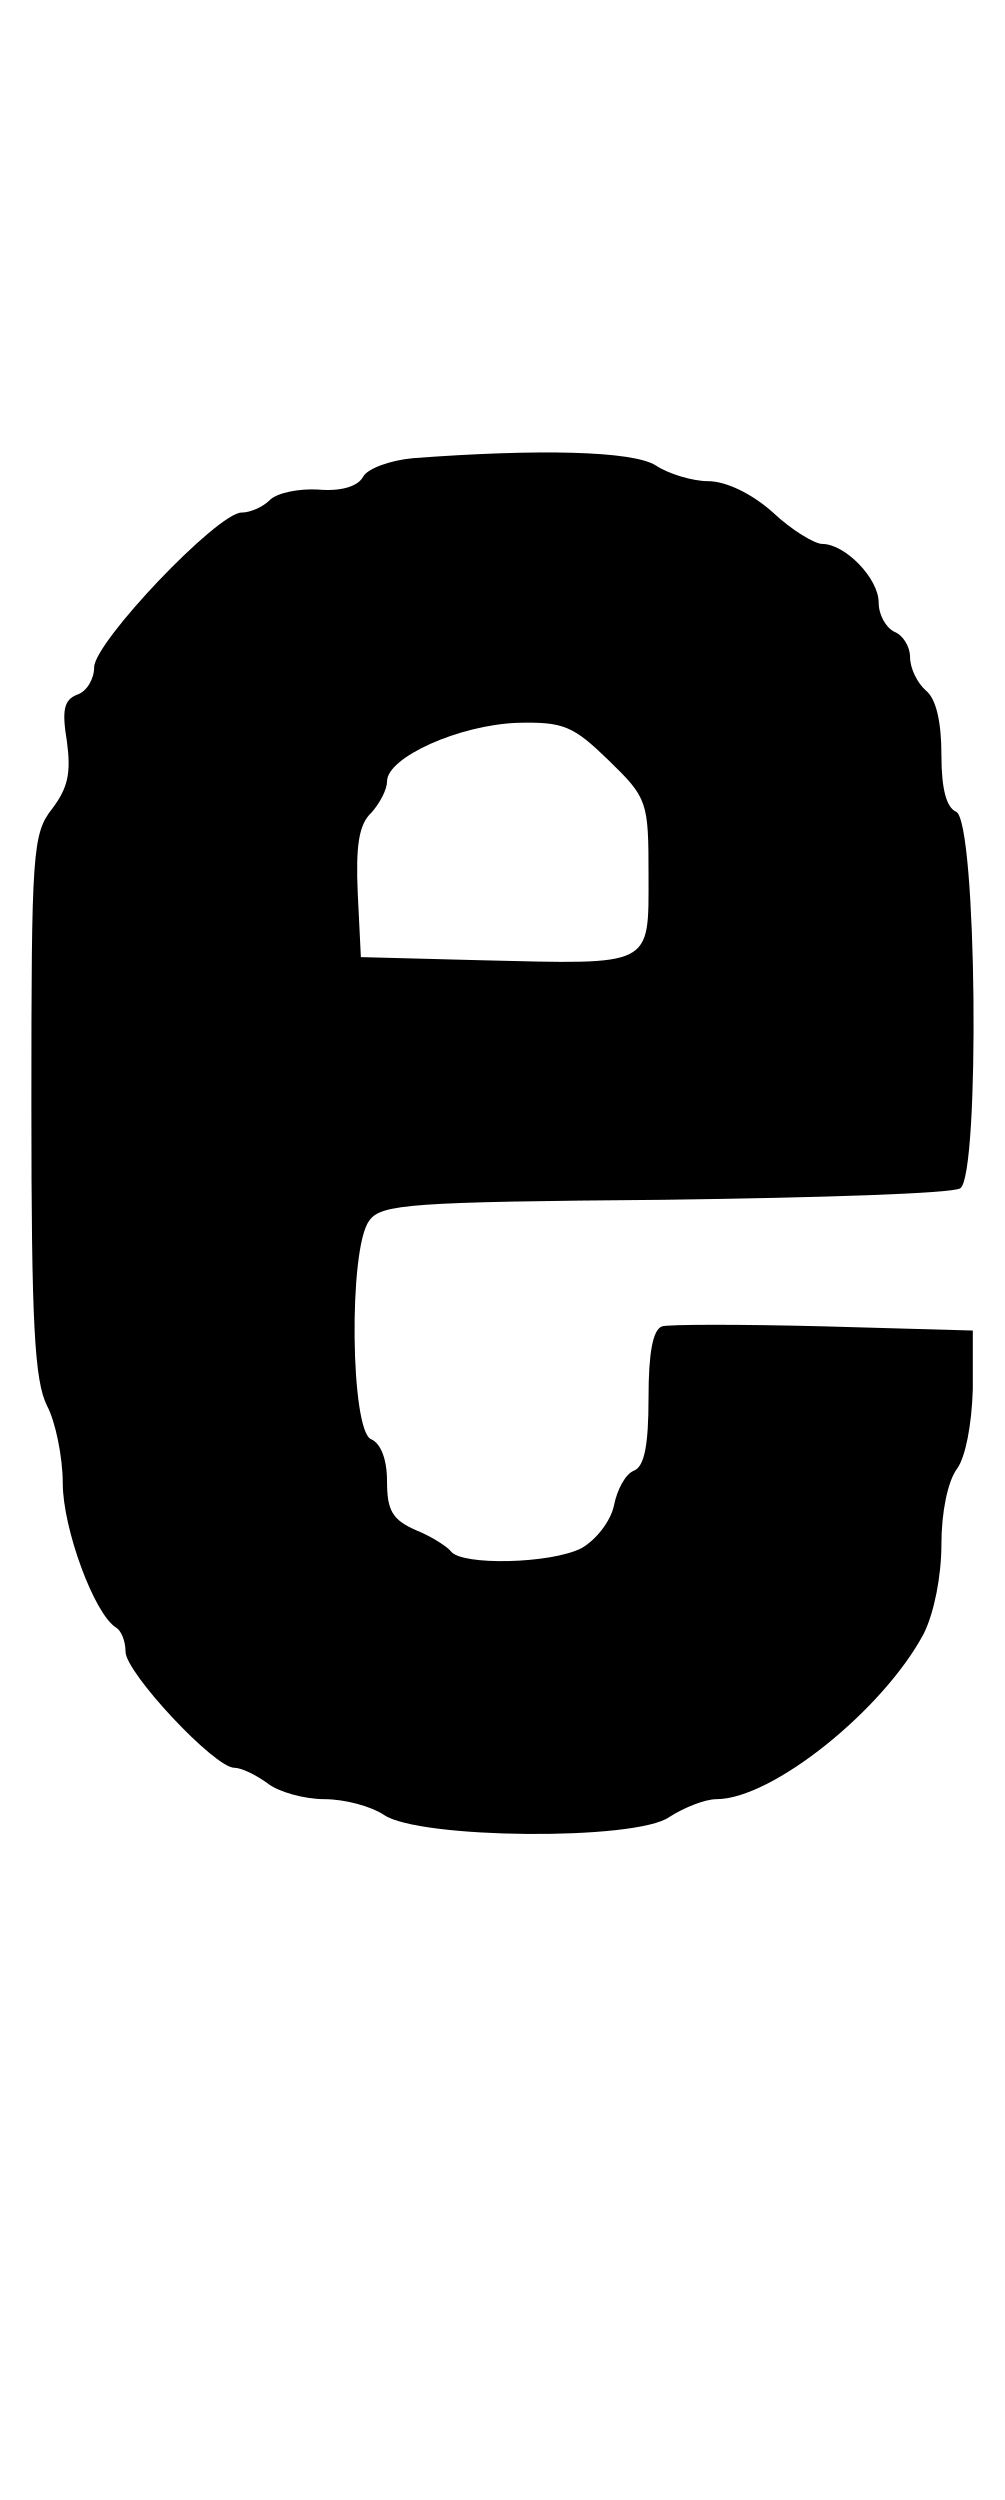
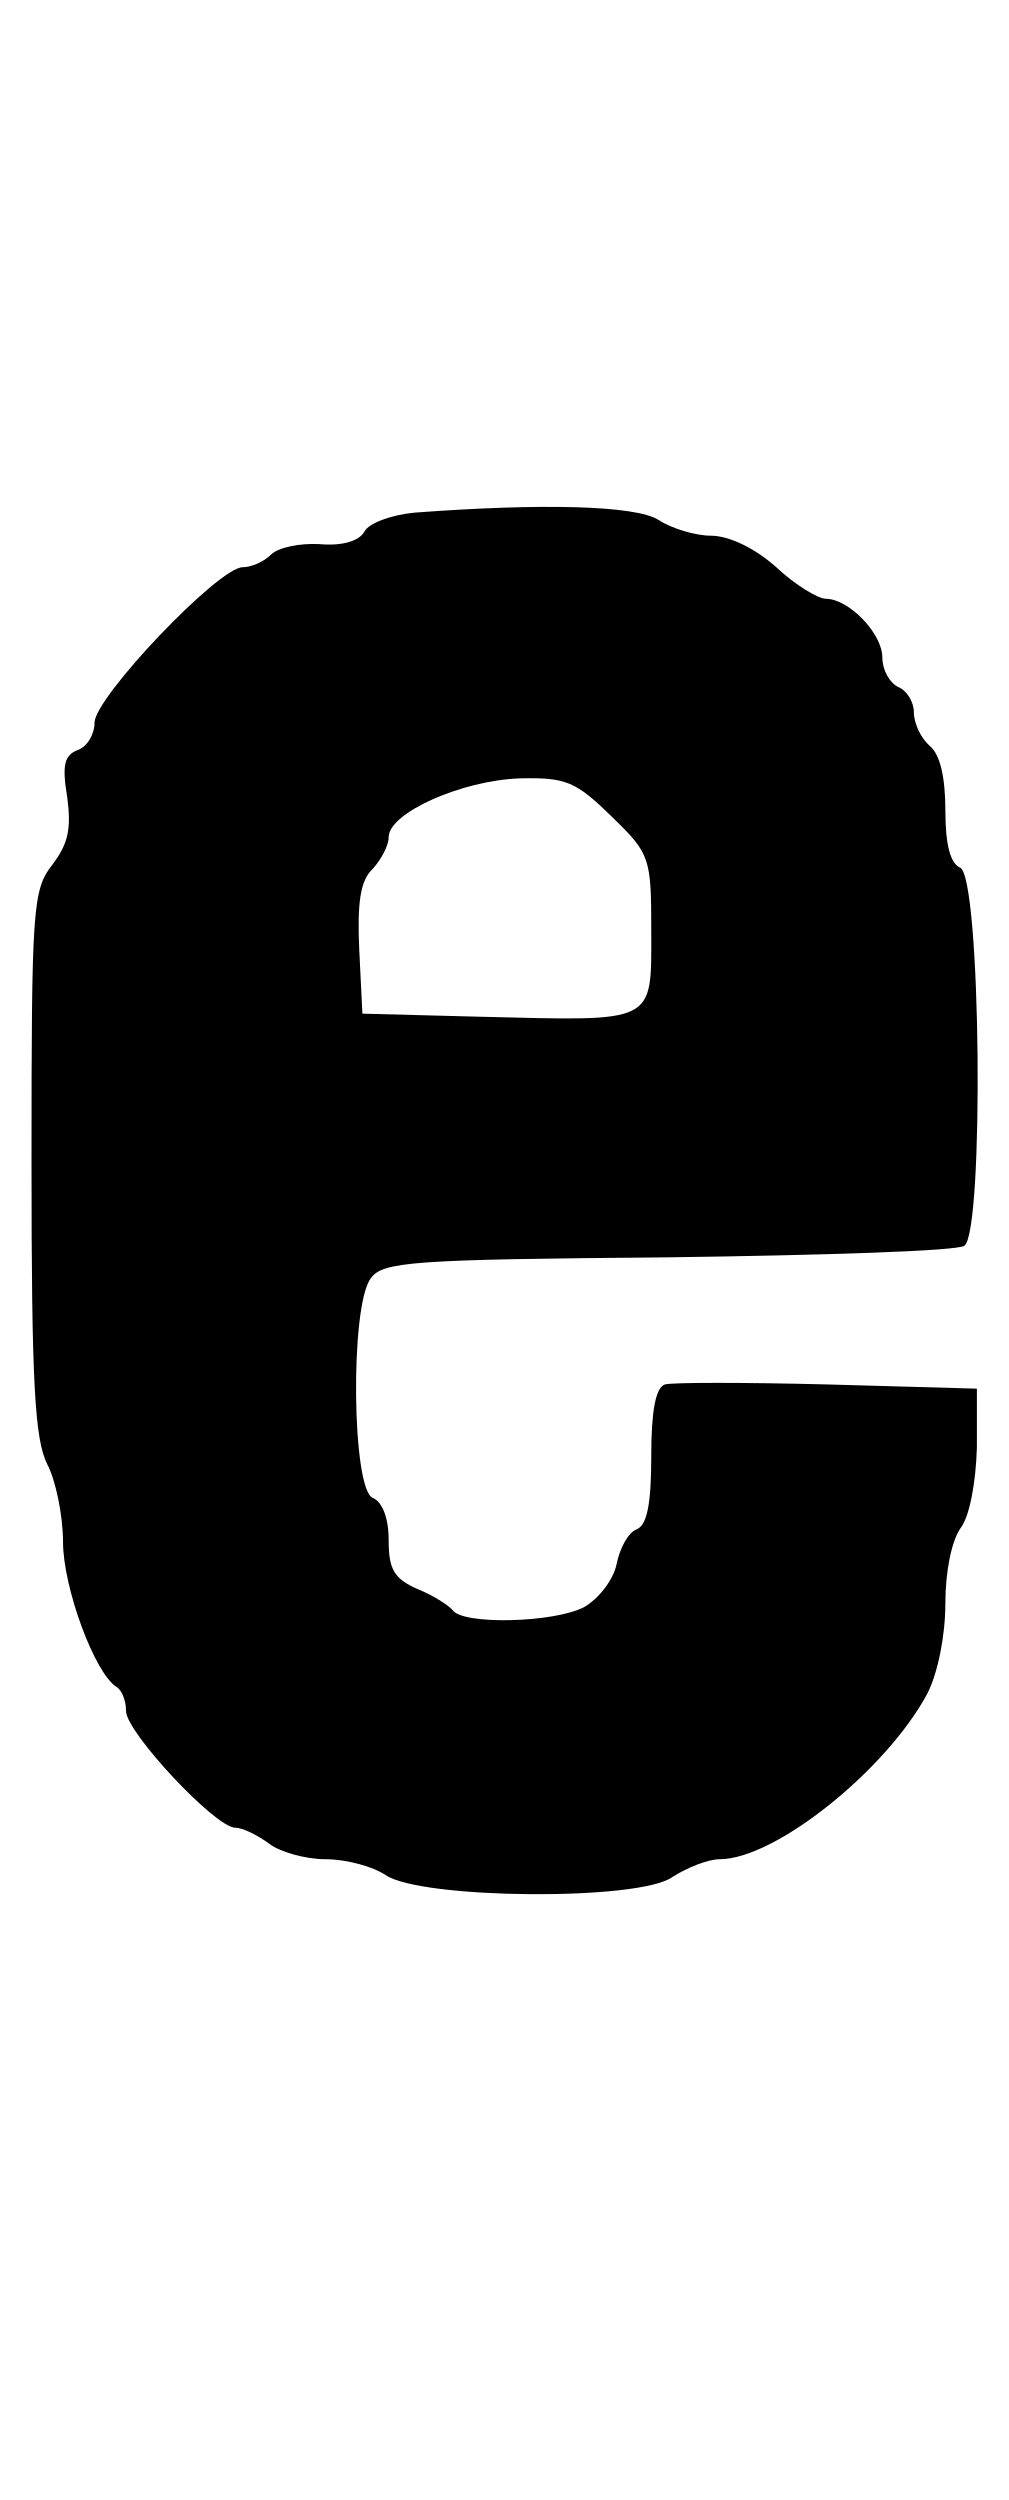
- <svg xmlns="http://www.w3.org/2000/svg" version="1.0" width="96pt" height="239pt" viewBox="0 0 96 239" preserveAspectRatio="xMidYMid meet">
-   <g transform="translate(0,239) scale(0.1,-0.1)" fill="#000000" stroke="none">
-     <path d="M395 1952 c-22 -2 -44 -10 -48 -18 -5 -9 -21 -14 -43 -12 -18 1 -39 -3 -46 -10 -7 -7 -19 -12 -27 -12 -23 0 -141 -124 -141 -148 0 -11 -7 -23 -16 -26 -13 -5 -15 -15 -10 -45 4 -30 1 -44 -14 -64 -19 -24 -20 -41 -20 -284 0 -209 3 -263 15 -287 8 -15 15 -49 15 -74 0 -43 30 -125 51 -138 5 -3 9 -13 9 -23 0 -20 85 -111 104 -111 7 0 21 -7 32 -15 10 -8 35 -15 54 -15 20 0 45 -7 57 -15 33 -23 241 -25 273 -2 14 9 34 17 45 17 53 0 159 85 198 158 10 20 17 55 17 86 0 30 6 60 15 72 8 11 14 42 15 76 l0 56 -142 4 c-79 2 -149 2 -155 0 -9 -3 -13 -26 -13 -68 0 -46 -4 -66 -14 -70 -8 -3 -16 -18 -19 -33 -3 -15 -17 -33 -31 -41 -29 -15 -115 -17 -125 -3 -3 4 -18 14 -33 20 -23 10 -28 19 -28 47 0 21 -6 36 -15 40 -20 7 -22 183 -2 209 11 16 40 18 282 20 149 2 276 6 283 11 19 12 16 352 -4 360 -9 4 -14 21 -14 54 0 32 -5 54 -15 62 -8 7 -15 21 -15 32 0 10 -7 21 -15 24 -8 4 -15 16 -15 28 0 23 -32 56 -54 56 -7 0 -29 13 -47 30 -20 18 -45 30 -62 30 -15 0 -38 7 -50 15 -22 14 -112 16 -232 7z m187 -289 c37 -36 38 -39 38 -110 0 -88 5 -85 -160 -81 l-115 3 -3 61 c-2 45 1 66 13 77 8 9 15 22 15 30 0 23 69 54 125 56 44 1 53 -3 87 -36z" />
+ <svg xmlns="http://www.w3.org/2000/svg" version="1.0" width="96pt" height="238pt" viewBox="0 0 96 238" preserveAspectRatio="xMidYMid meet">
+   <g transform="translate(0,238) scale(0.1,-0.1)" fill="#000000" stroke="none">
+     <path d="M395 1892 c-22 -2 -44 -10 -48 -18 -5 -9 -21 -14 -43 -12 -18 1 -39 -3 -46 -10 -7 -7 -19 -12 -27 -12 -23 0 -141 -124 -141 -148 0 -11 -7 -23 -16 -26 -13 -5 -15 -15 -10 -45 4 -30 1 -44 -14 -64 -19 -24 -20 -41 -20 -284 0 -209 3 -263 15 -287 8 -15 15 -49 15 -74 0 -43 30 -125 51 -138 5 -3 9 -13 9 -23 0 -20 85 -111 104 -111 7 0 21 -7 32 -15 10 -8 35 -15 54 -15 20 0 45 -7 57 -15 33 -23 241 -25 273 -2 14 9 34 17 45 17 53 0 159 85 198 158 10 20 17 55 17 86 0 30 6 60 15 72 8 11 14 42 15 76 l0 56 -142 4 c-79 2 -149 2 -155 0 -9 -3 -13 -26 -13 -68 0 -46 -4 -66 -14 -70 -8 -3 -16 -18 -19 -33 -3 -15 -17 -33 -31 -41 -29 -15 -115 -17 -125 -3 -3 4 -18 14 -33 20 -23 10 -28 19 -28 47 0 21 -6 36 -15 40 -20 7 -22 183 -2 209 11 16 40 18 282 20 149 2 276 6 283 11 19 12 16 352 -4 360 -9 4 -14 21 -14 54 0 32 -5 54 -15 62 -8 7 -15 21 -15 32 0 10 -7 21 -15 24 -8 4 -15 16 -15 28 0 23 -32 56 -54 56 -7 0 -29 13 -47 30 -20 18 -45 30 -62 30 -15 0 -38 7 -50 15 -22 14 -112 16 -232 7z m187 -289 c37 -36 38 -39 38 -110 0 -88 5 -85 -160 -81 l-115 3 -3 61 c-2 45 1 66 13 77 8 9 15 22 15 30 0 23 69 54 125 56 44 1 53 -3 87 -36z" />
  </g>
</svg>
